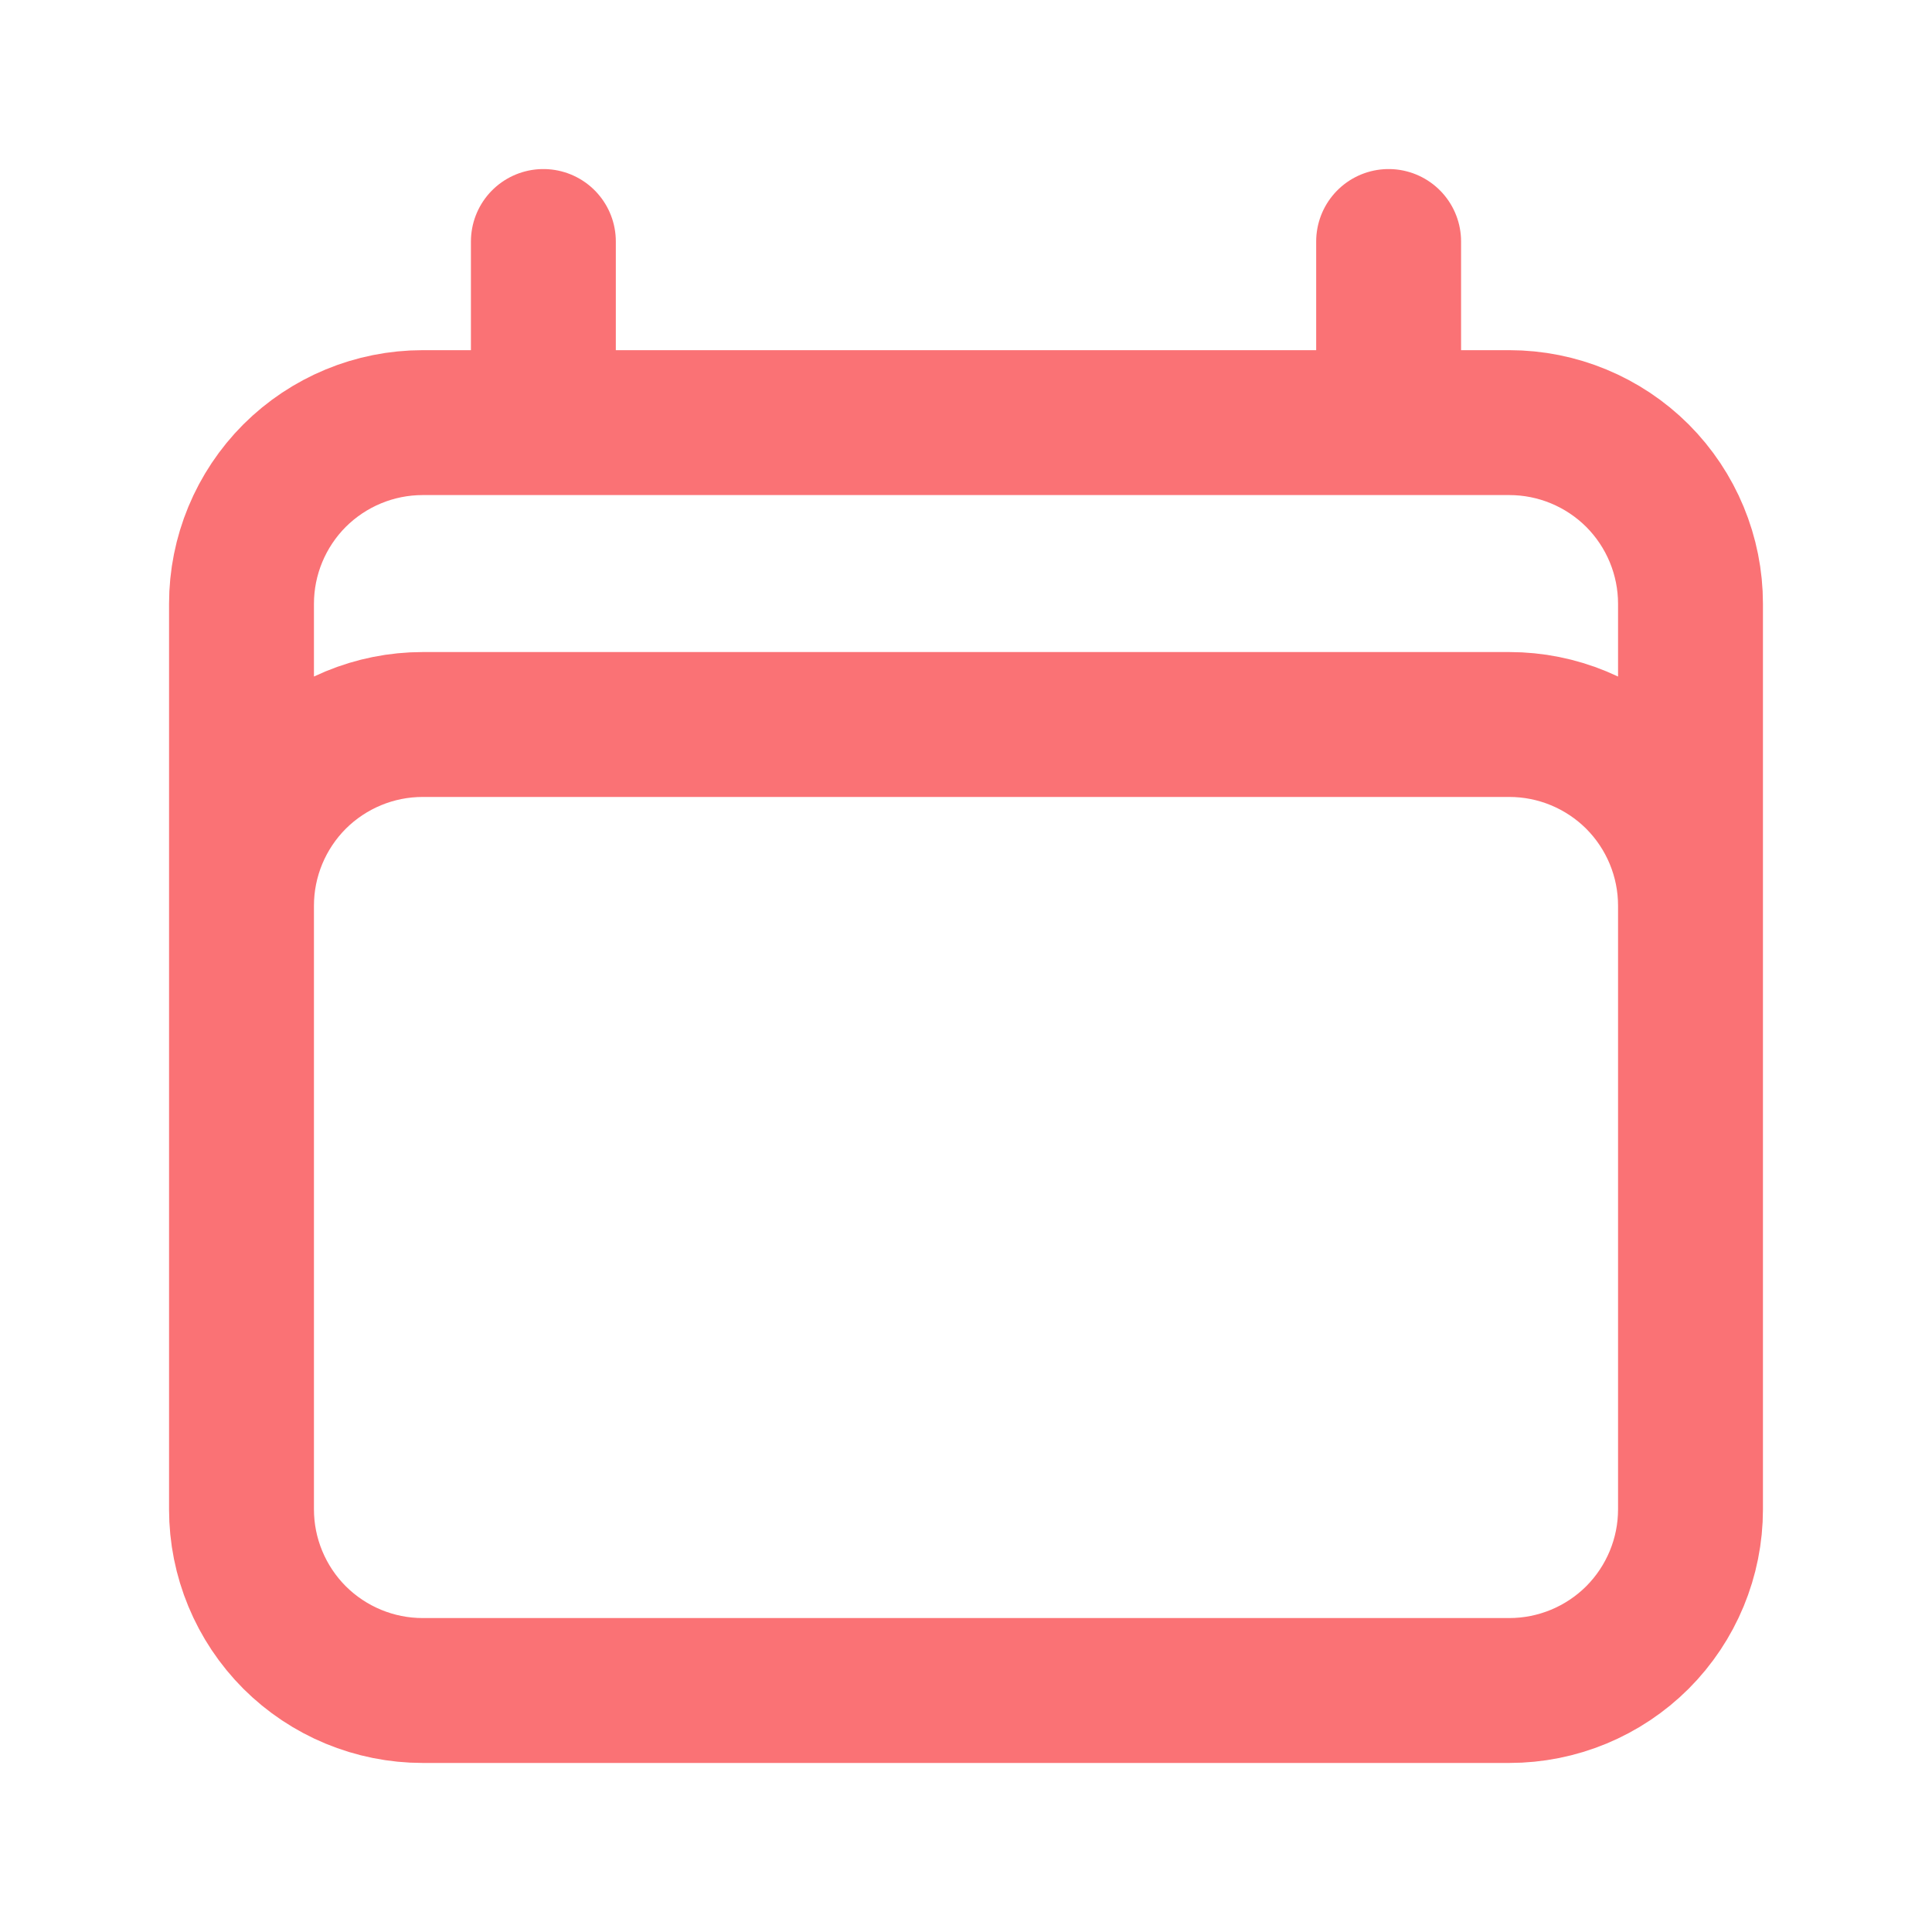
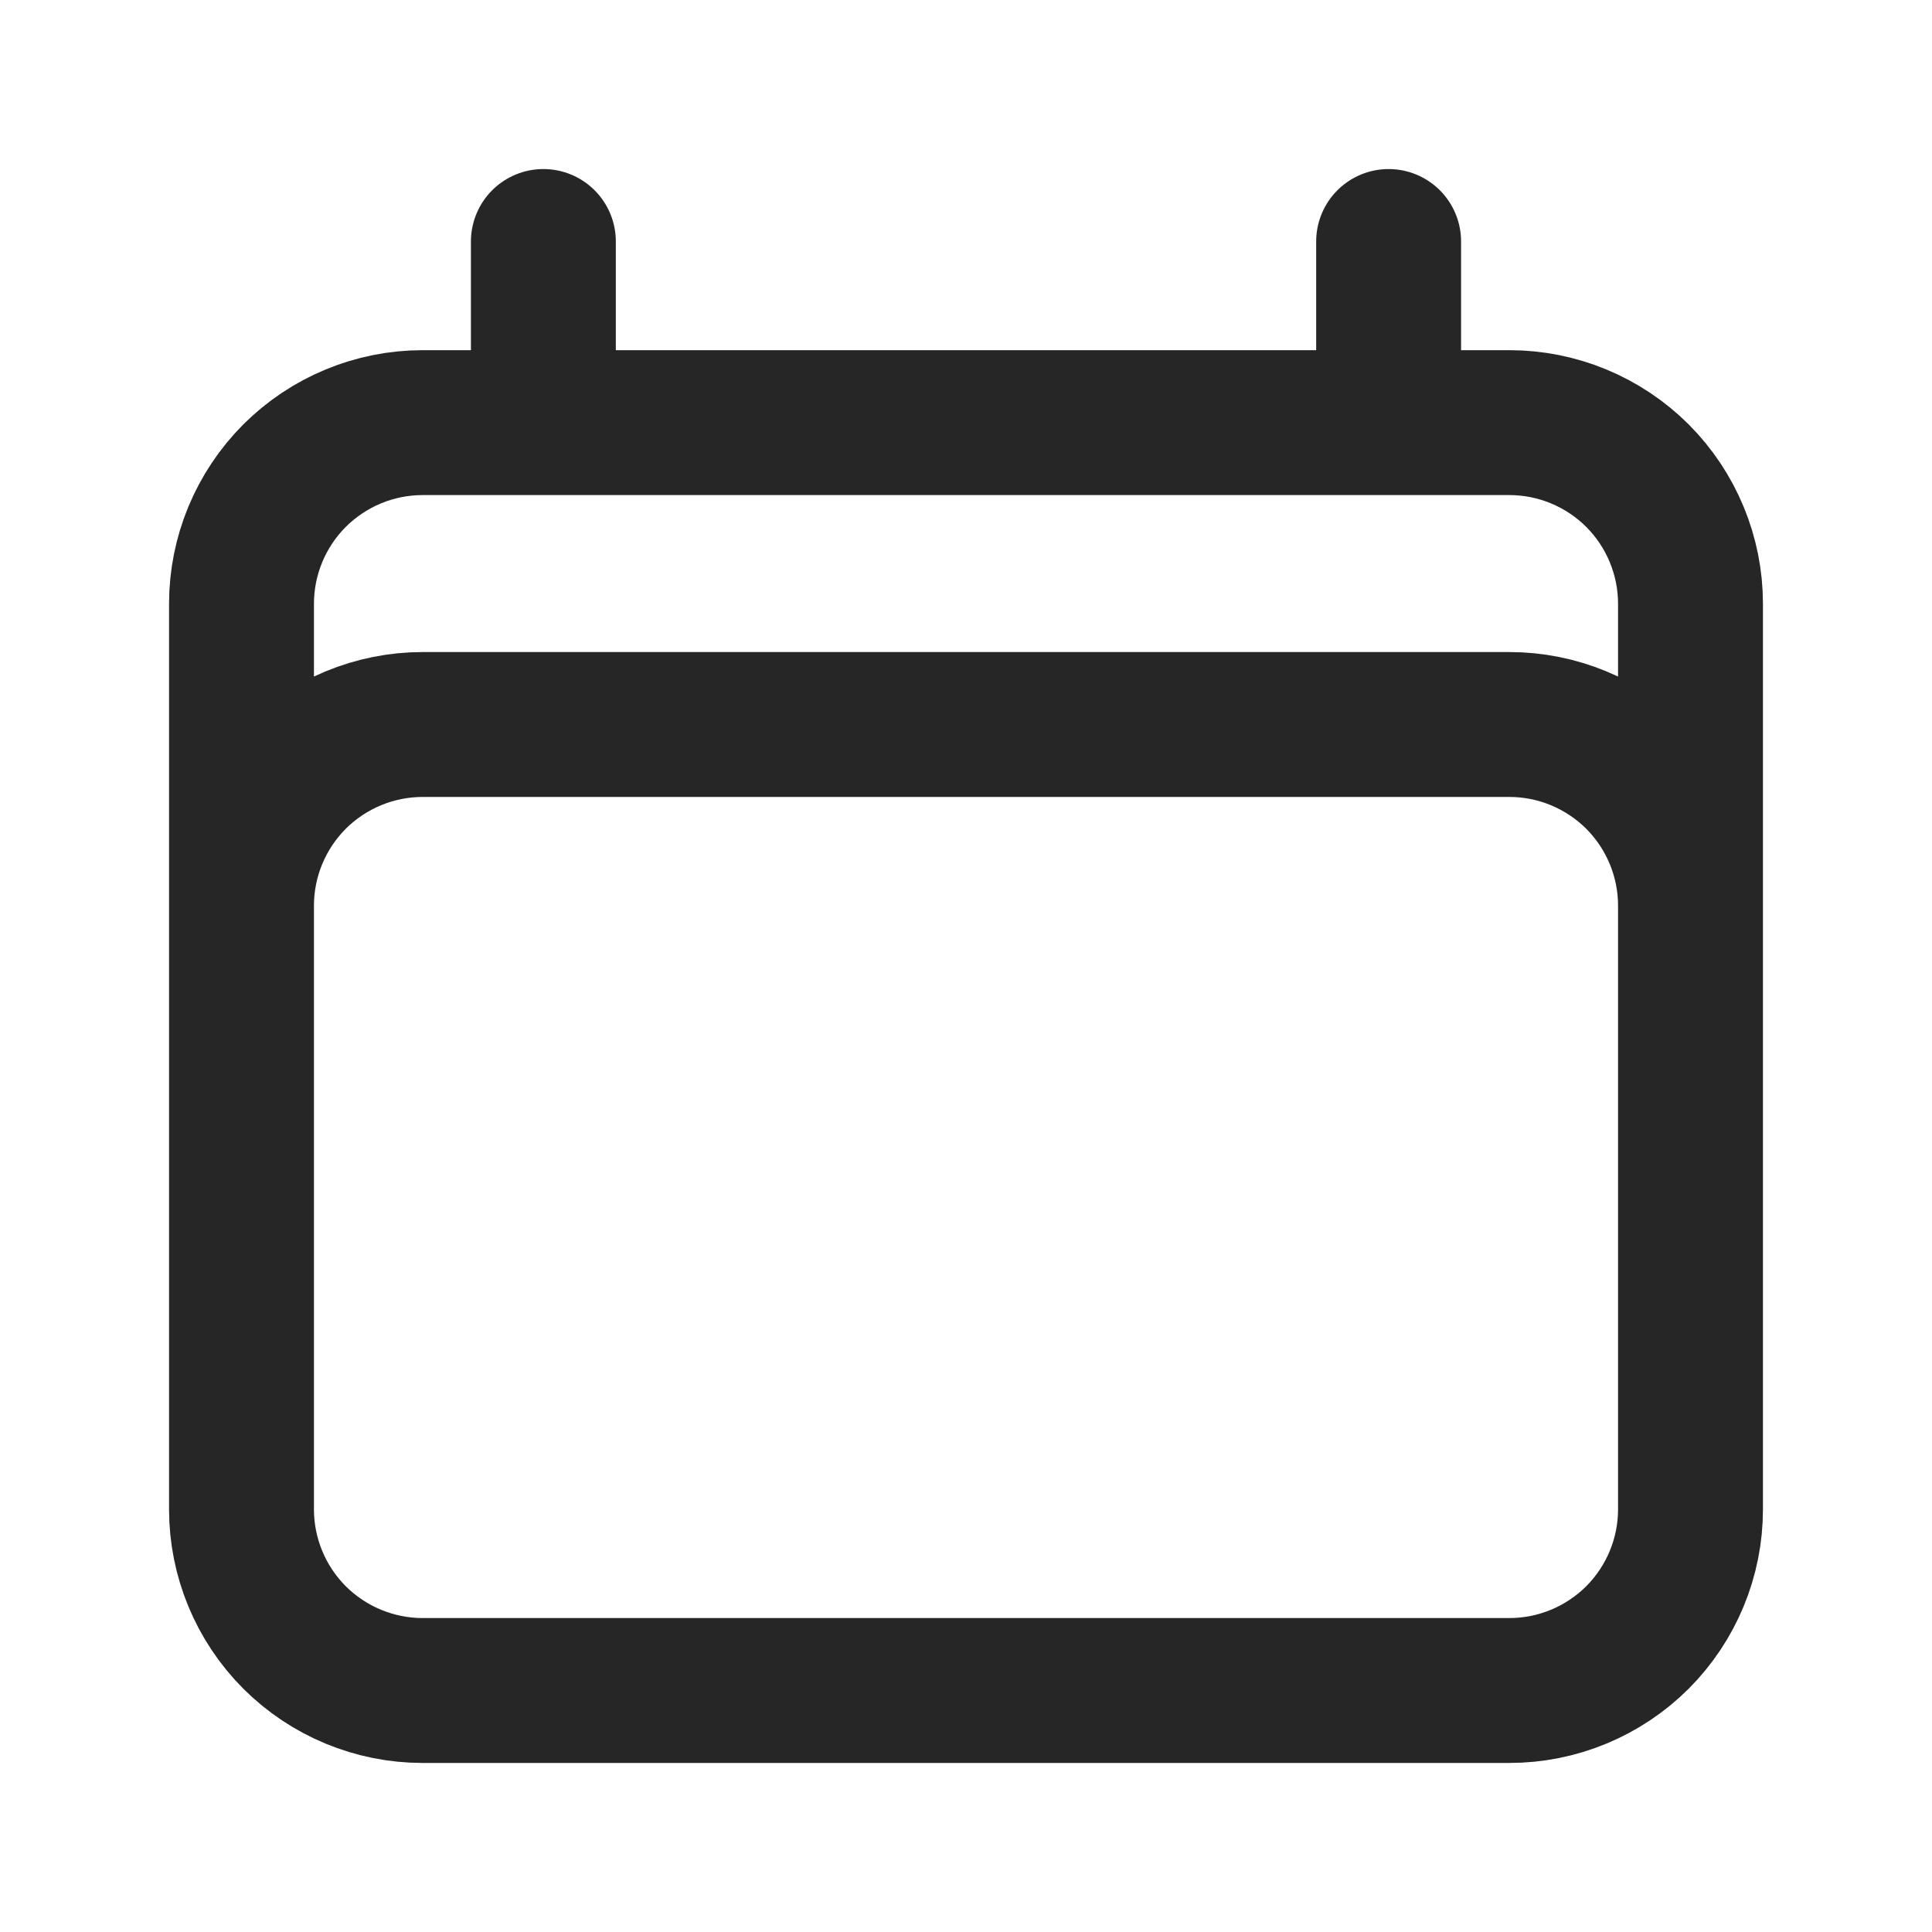
<svg xmlns="http://www.w3.org/2000/svg" width="20" height="20" viewBox="0 0 20 20" fill="none">
-   <path d="M5.625 2.5V4.375M14.375 2.5V4.375M2.5 15.625V6.25C2.5 5.753 2.698 5.276 3.049 4.924C3.401 4.573 3.878 4.375 4.375 4.375H15.625C16.122 4.375 16.599 4.573 16.951 4.924C17.302 5.276 17.5 5.753 17.5 6.25V15.625M2.5 15.625C2.5 16.122 2.698 16.599 3.049 16.951C3.401 17.302 3.878 17.5 4.375 17.5H15.625C16.122 17.5 16.599 17.302 16.951 16.951C17.302 16.599 17.5 16.122 17.5 15.625M2.5 15.625V9.375C2.5 8.878 2.698 8.401 3.049 8.049C3.401 7.698 3.878 7.5 4.375 7.5H15.625C16.122 7.5 16.599 7.698 16.951 8.049C17.302 8.401 17.5 8.878 17.5 9.375V15.625" stroke="#FA7275" stroke-width="1.5" stroke-linecap="round" stroke-linejoin="round" />
+   <path d="M5.625 2.5V4.375M14.375 2.5V4.375M2.5 15.625V6.25C2.5 5.753 2.698 5.276 3.049 4.924C3.401 4.573 3.878 4.375 4.375 4.375H15.625C16.122 4.375 16.599 4.573 16.951 4.924C17.302 5.276 17.5 5.753 17.5 6.25V15.625M2.5 15.625C2.5 16.122 2.698 16.599 3.049 16.951C3.401 17.302 3.878 17.5 4.375 17.5H15.625C16.122 17.5 16.599 17.302 16.951 16.951C17.302 16.599 17.5 16.122 17.5 15.625M2.5 15.625V9.375C2.5 8.878 2.698 8.401 3.049 8.049C3.401 7.698 3.878 7.5 4.375 7.5H15.625C16.122 7.5 16.599 7.698 16.951 8.049C17.302 8.401 17.5 8.878 17.5 9.375V15.625" stroke="#262626" stroke-width="1.5" stroke-linecap="round" stroke-linejoin="round" />
</svg>
